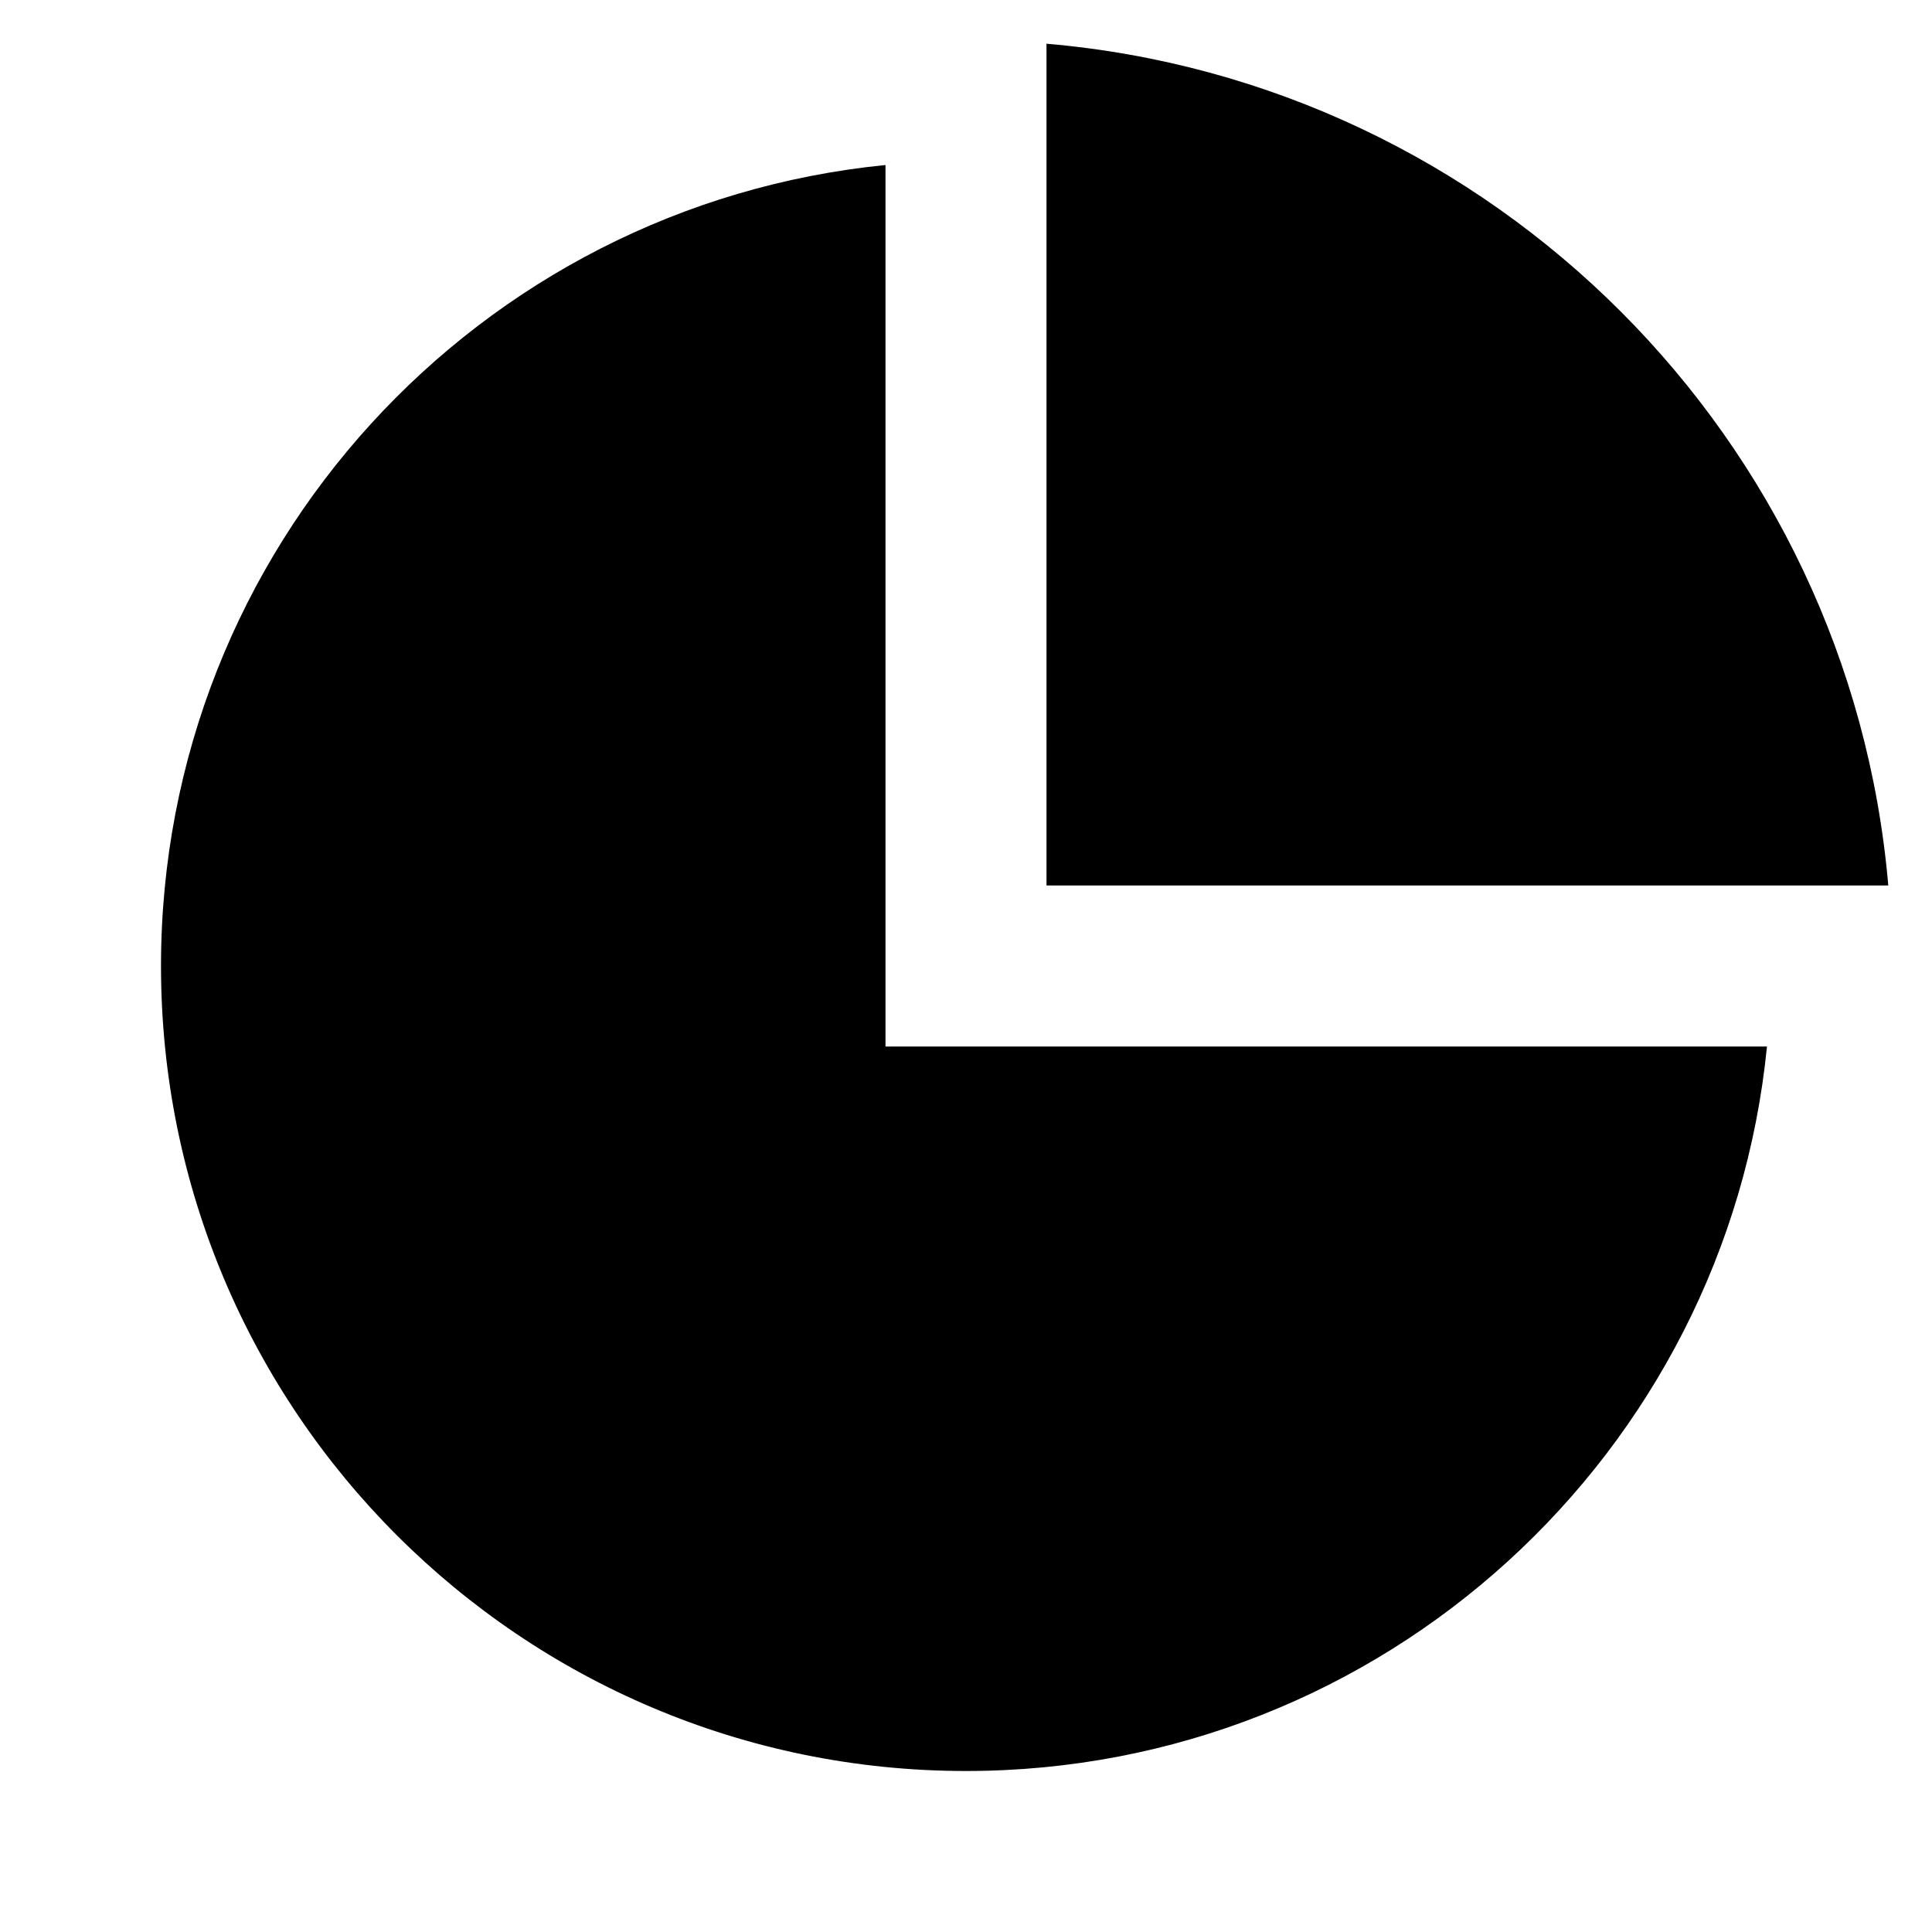
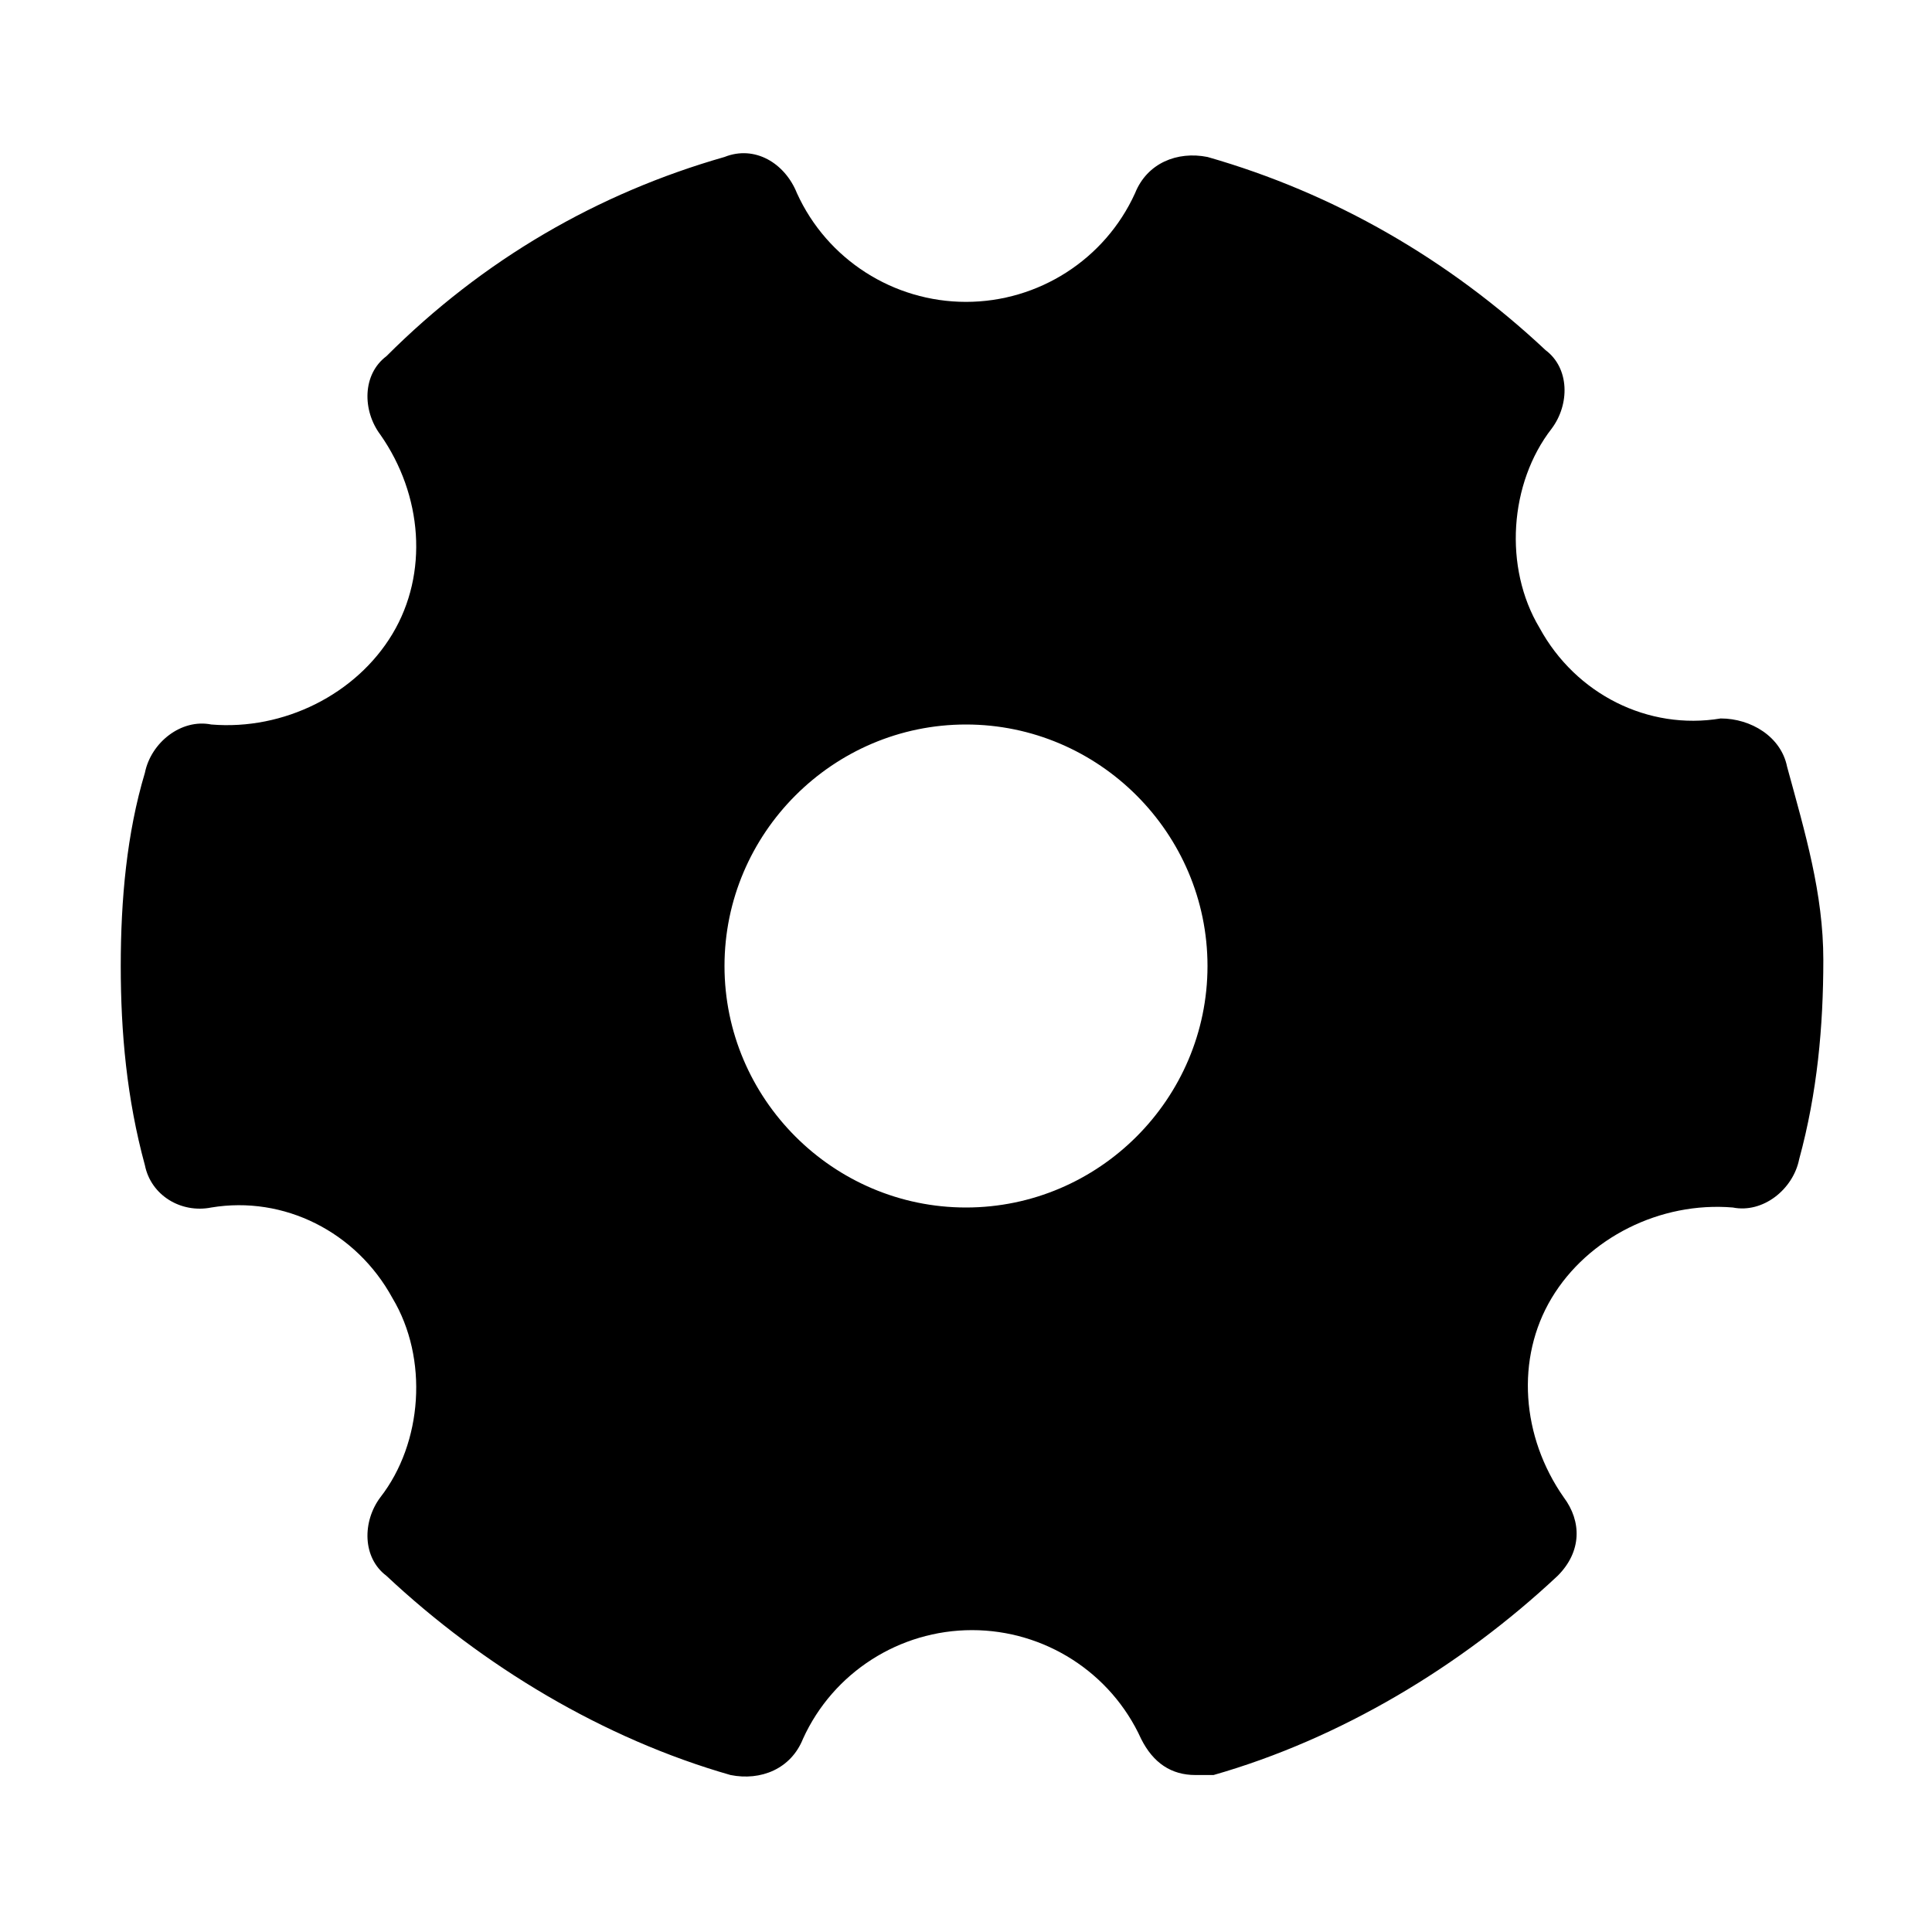
- <svg xmlns="http://www.w3.org/2000/svg" viewBox="0 0 24 24">
-   <g>
-     <path fill="none" d="M0 0h24v24H0z" />
-     <path d="M11 2.05V13h10.95c-.501 5.053-4.765 9-9.95 9-5.523 0-10-4.477-10-10 0-5.185 3.947-9.449 9-9.95zm2-1.507C18.553 1.02 22.979 5.447 23.457 11H13V.543z" />
-   </g>
+ <svg xmlns="http://www.w3.org/2000/svg" version="1.1" id="Icons" x="0px" y="0px" viewBox="0 0 32 32" style="enable-background:new 0 0 32 32;" xml:space="preserve">
+   <path d="M29.6,12.7c-0.1-0.5-0.6-0.8-1.1-0.8c-1.2,0.2-2.4-0.4-3-1.5c-0.6-1-0.5-2.4,0.2-3.3c0.3-0.4,0.3-1-0.1-1.3  C24,4.3,22.1,3.2,20,2.6c-0.5-0.1-1,0.1-1.2,0.6C18.3,4.3,17.2,5,16,5s-2.3-0.7-2.8-1.8C13,2.7,12.5,2.4,12,2.6  C9.9,3.2,8,4.3,6.4,5.9C6,6.2,6,6.8,6.3,7.2c0.7,1,0.8,2.3,0.2,3.3c-0.6,1-1.8,1.6-3,1.5c-0.5-0.1-1,0.3-1.1,0.8  C2.1,13.8,2,14.9,2,16s0.1,2.2,0.4,3.3C2.5,19.8,3,20.1,3.5,20c1.2-0.2,2.4,0.4,3,1.5c0.6,1,0.5,2.4-0.2,3.3c-0.3,0.4-0.3,1,0.1,1.3  c1.6,1.5,3.6,2.7,5.7,3.3c0.5,0.1,1-0.1,1.2-0.6c0.5-1.1,1.6-1.8,2.8-1.8s2.3,0.7,2.8,1.8c0.2,0.4,0.5,0.6,0.9,0.6  c0.1,0,0.2,0,0.3,0c2.1-0.6,4.1-1.8,5.7-3.3c0.4-0.4,0.4-0.9,0.1-1.3c-0.7-1-0.8-2.3-0.2-3.3c0.6-1,1.8-1.6,3-1.5  c0.5,0.1,1-0.3,1.1-0.8c0.3-1.1,0.4-2.2,0.4-3.3S29.9,13.8,29.6,12.7z M16,20c-2.2,0-4-1.8-4-4s1.8-4,4-4s4,1.8,4,4S18.2,20,16,20z" />
</svg>
